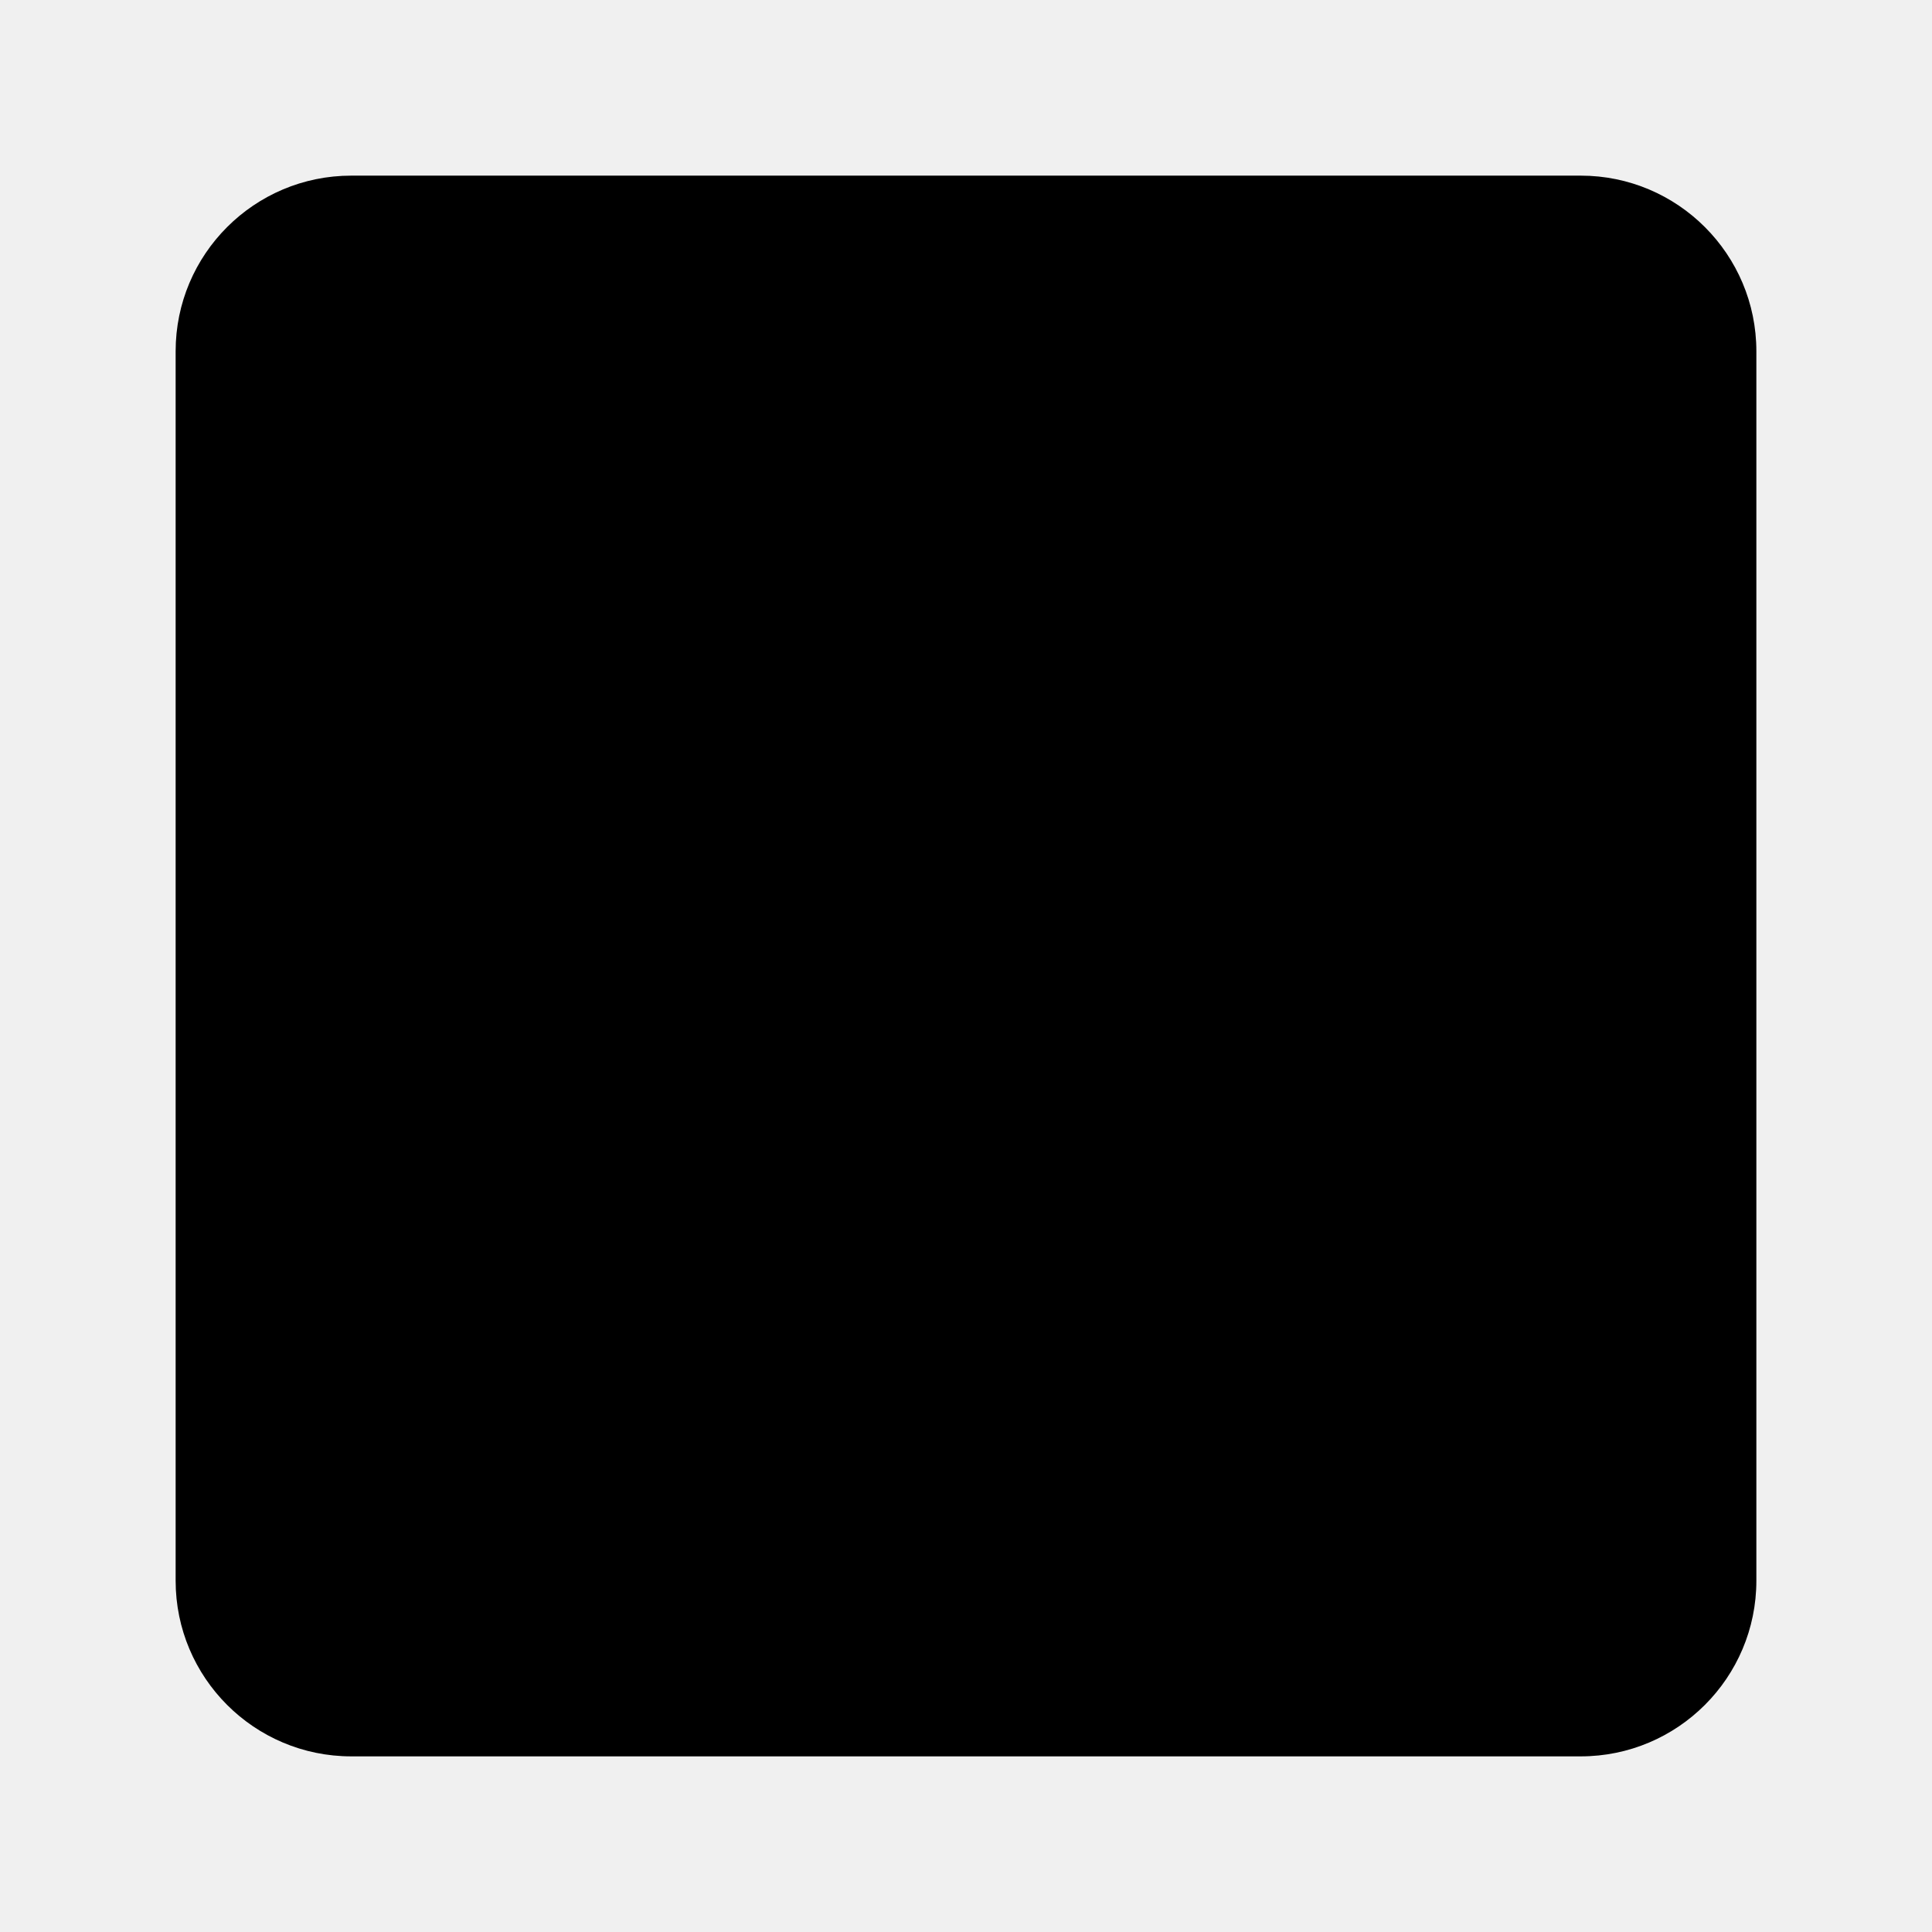
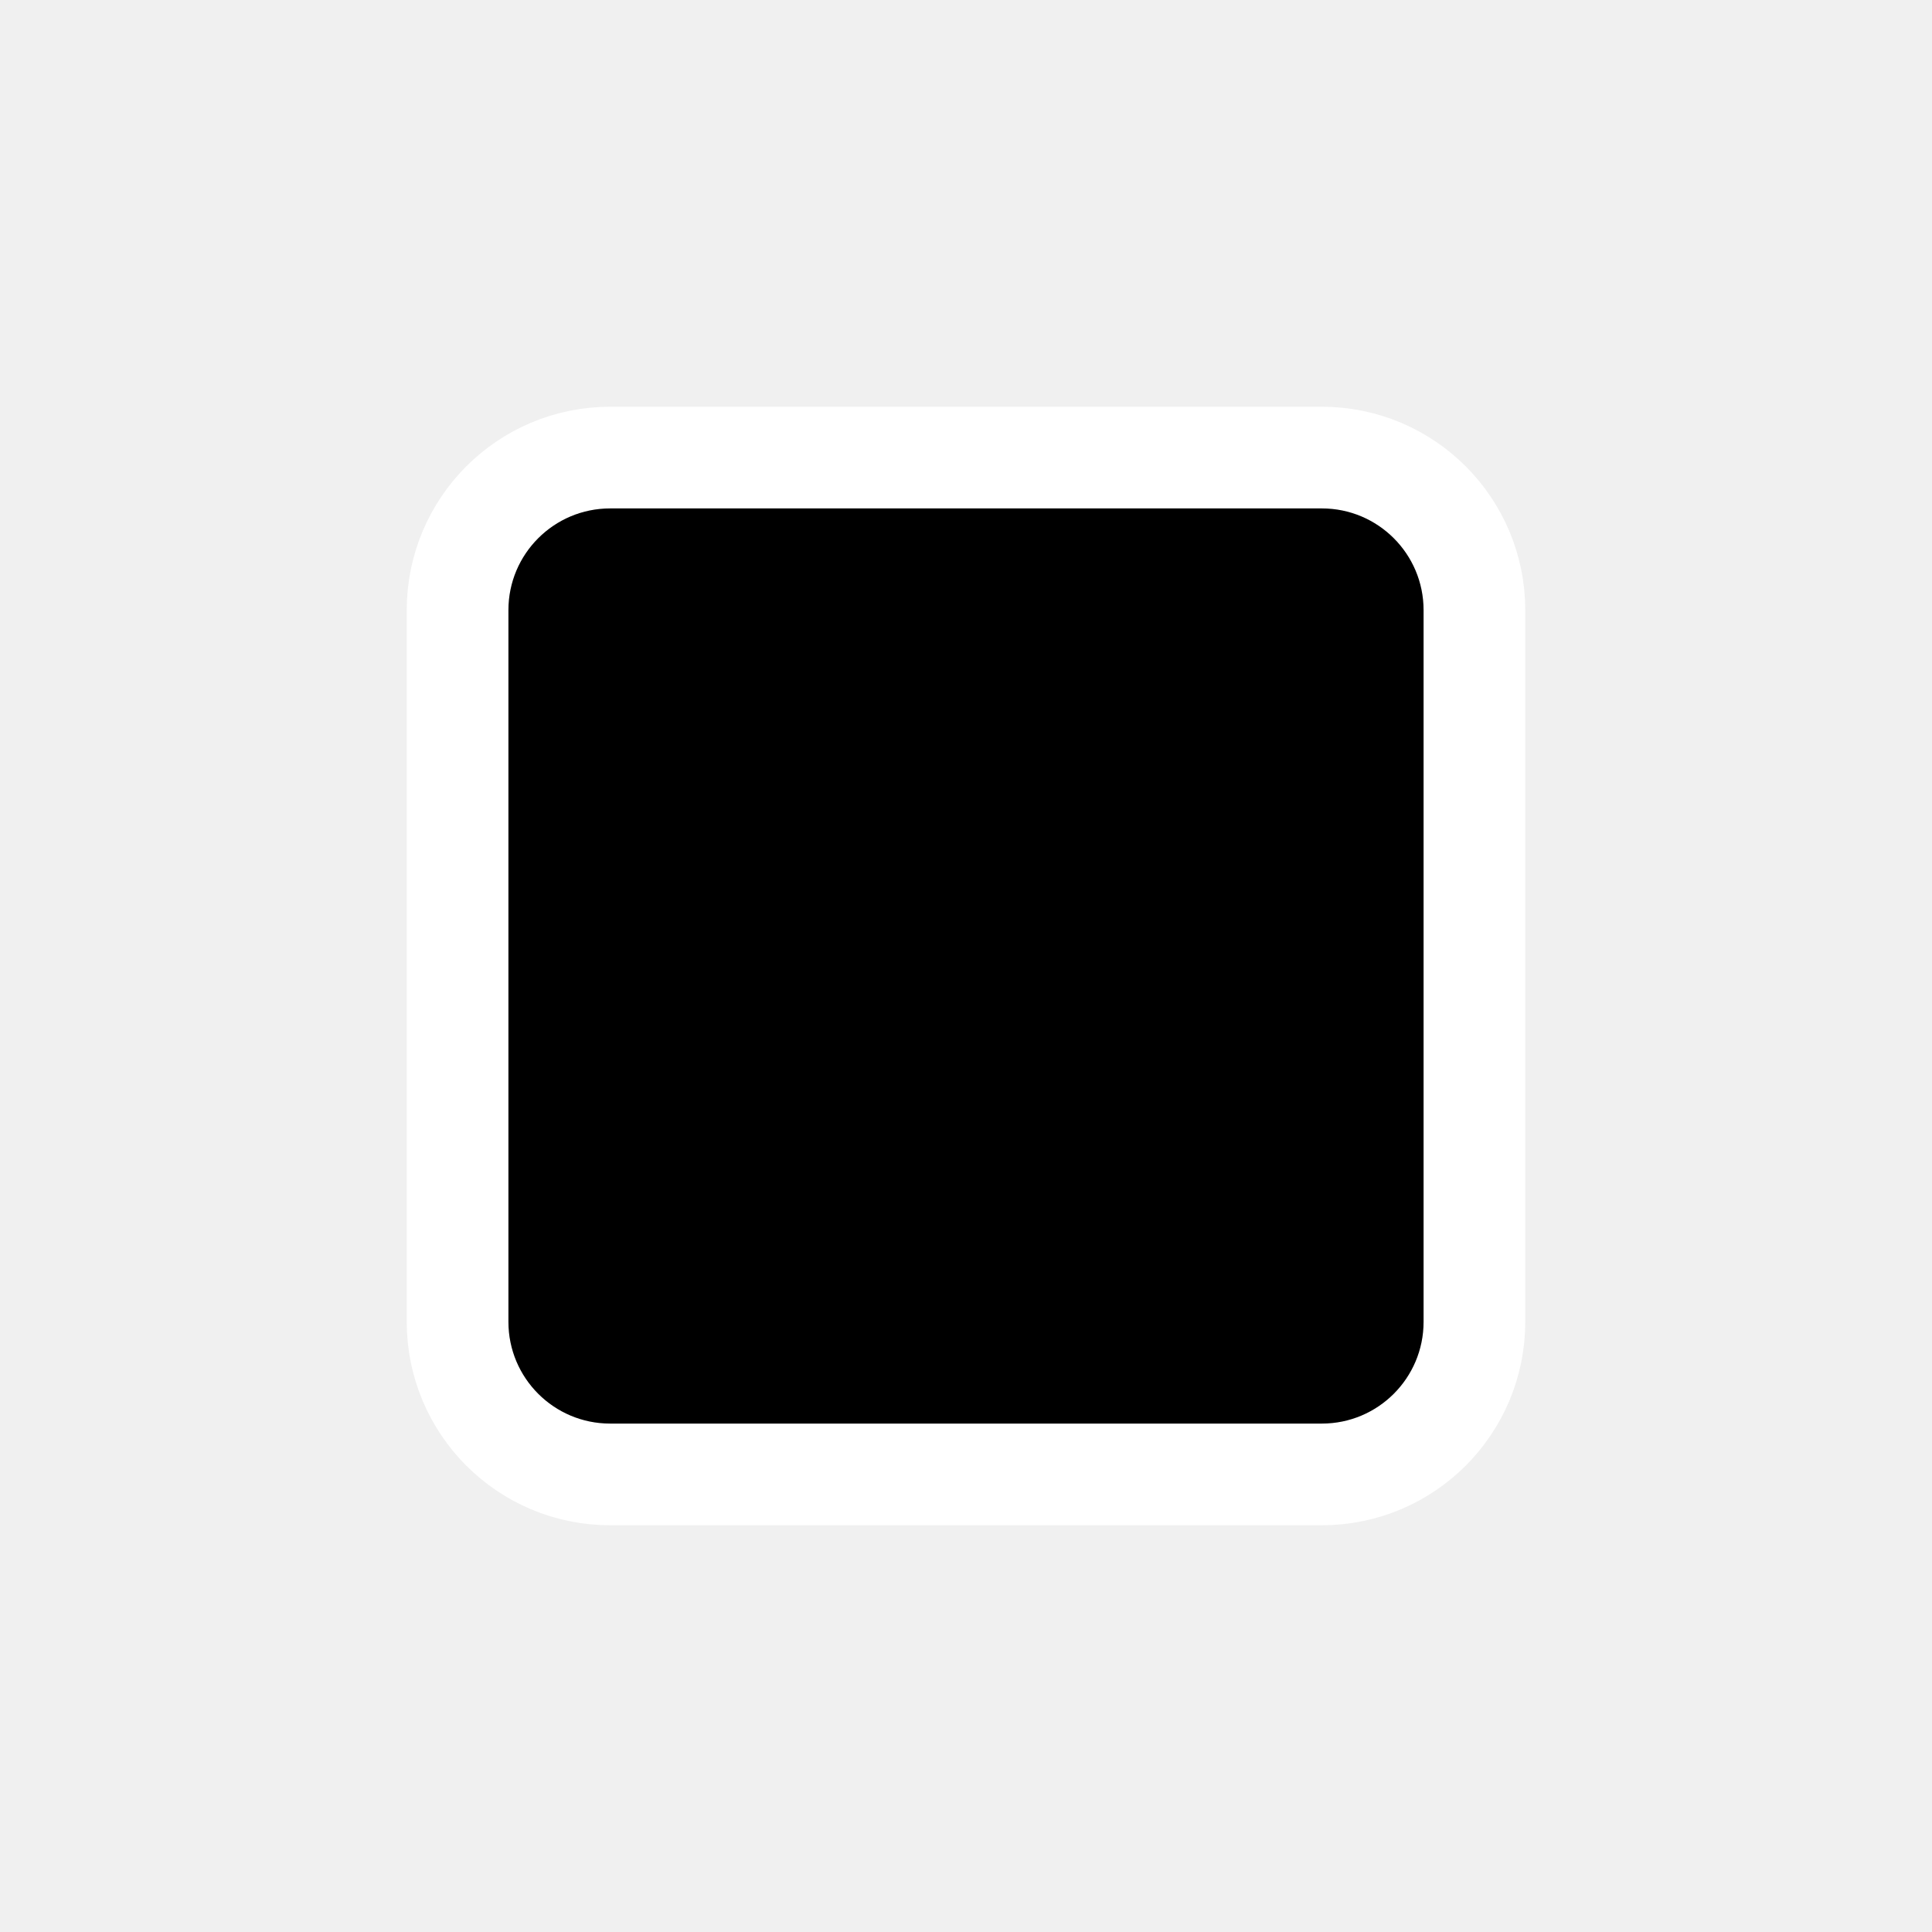
- <svg xmlns="http://www.w3.org/2000/svg" version="1.1" id="square-11" width="11px" height="11px" viewBox="0 0 11 11">
-   <path d="M9,10H2c-0.552,0-1-0.448-1-1V2c0-0.552,0.448-1,1-1h7c0.552,0,1,0.448,1,1v7C10,9.552,9.552,10,9,10z" />
+ <svg xmlns="http://www.w3.org/2000/svg" viewBox="0 0 19 19" height="19" width="19">
+   <rect fill="none" x="0" y="0" width="19" height="19" />
+   <path fill="#ffffff" transform="translate(4 4)" d="M9,10H2c-0.552,0-1-0.448-1-1V2c0-0.552,0.448-1,1-1h7c0.552,0,1,0.448,1,1v7C10,9.552,9.552,10,9,10z" style="stroke-linejoin:round;stroke-miterlimit:4;" stroke="#ffffff" stroke-width="2" />
+   <path fill="#000000" transform="translate(4 4)" d="M9,10H2c-0.552,0-1-0.448-1-1V2c0-0.552,0.448-1,1-1h7c0.552,0,1,0.448,1,1v7C10,9.552,9.552,10,9,10z" />
</svg>
